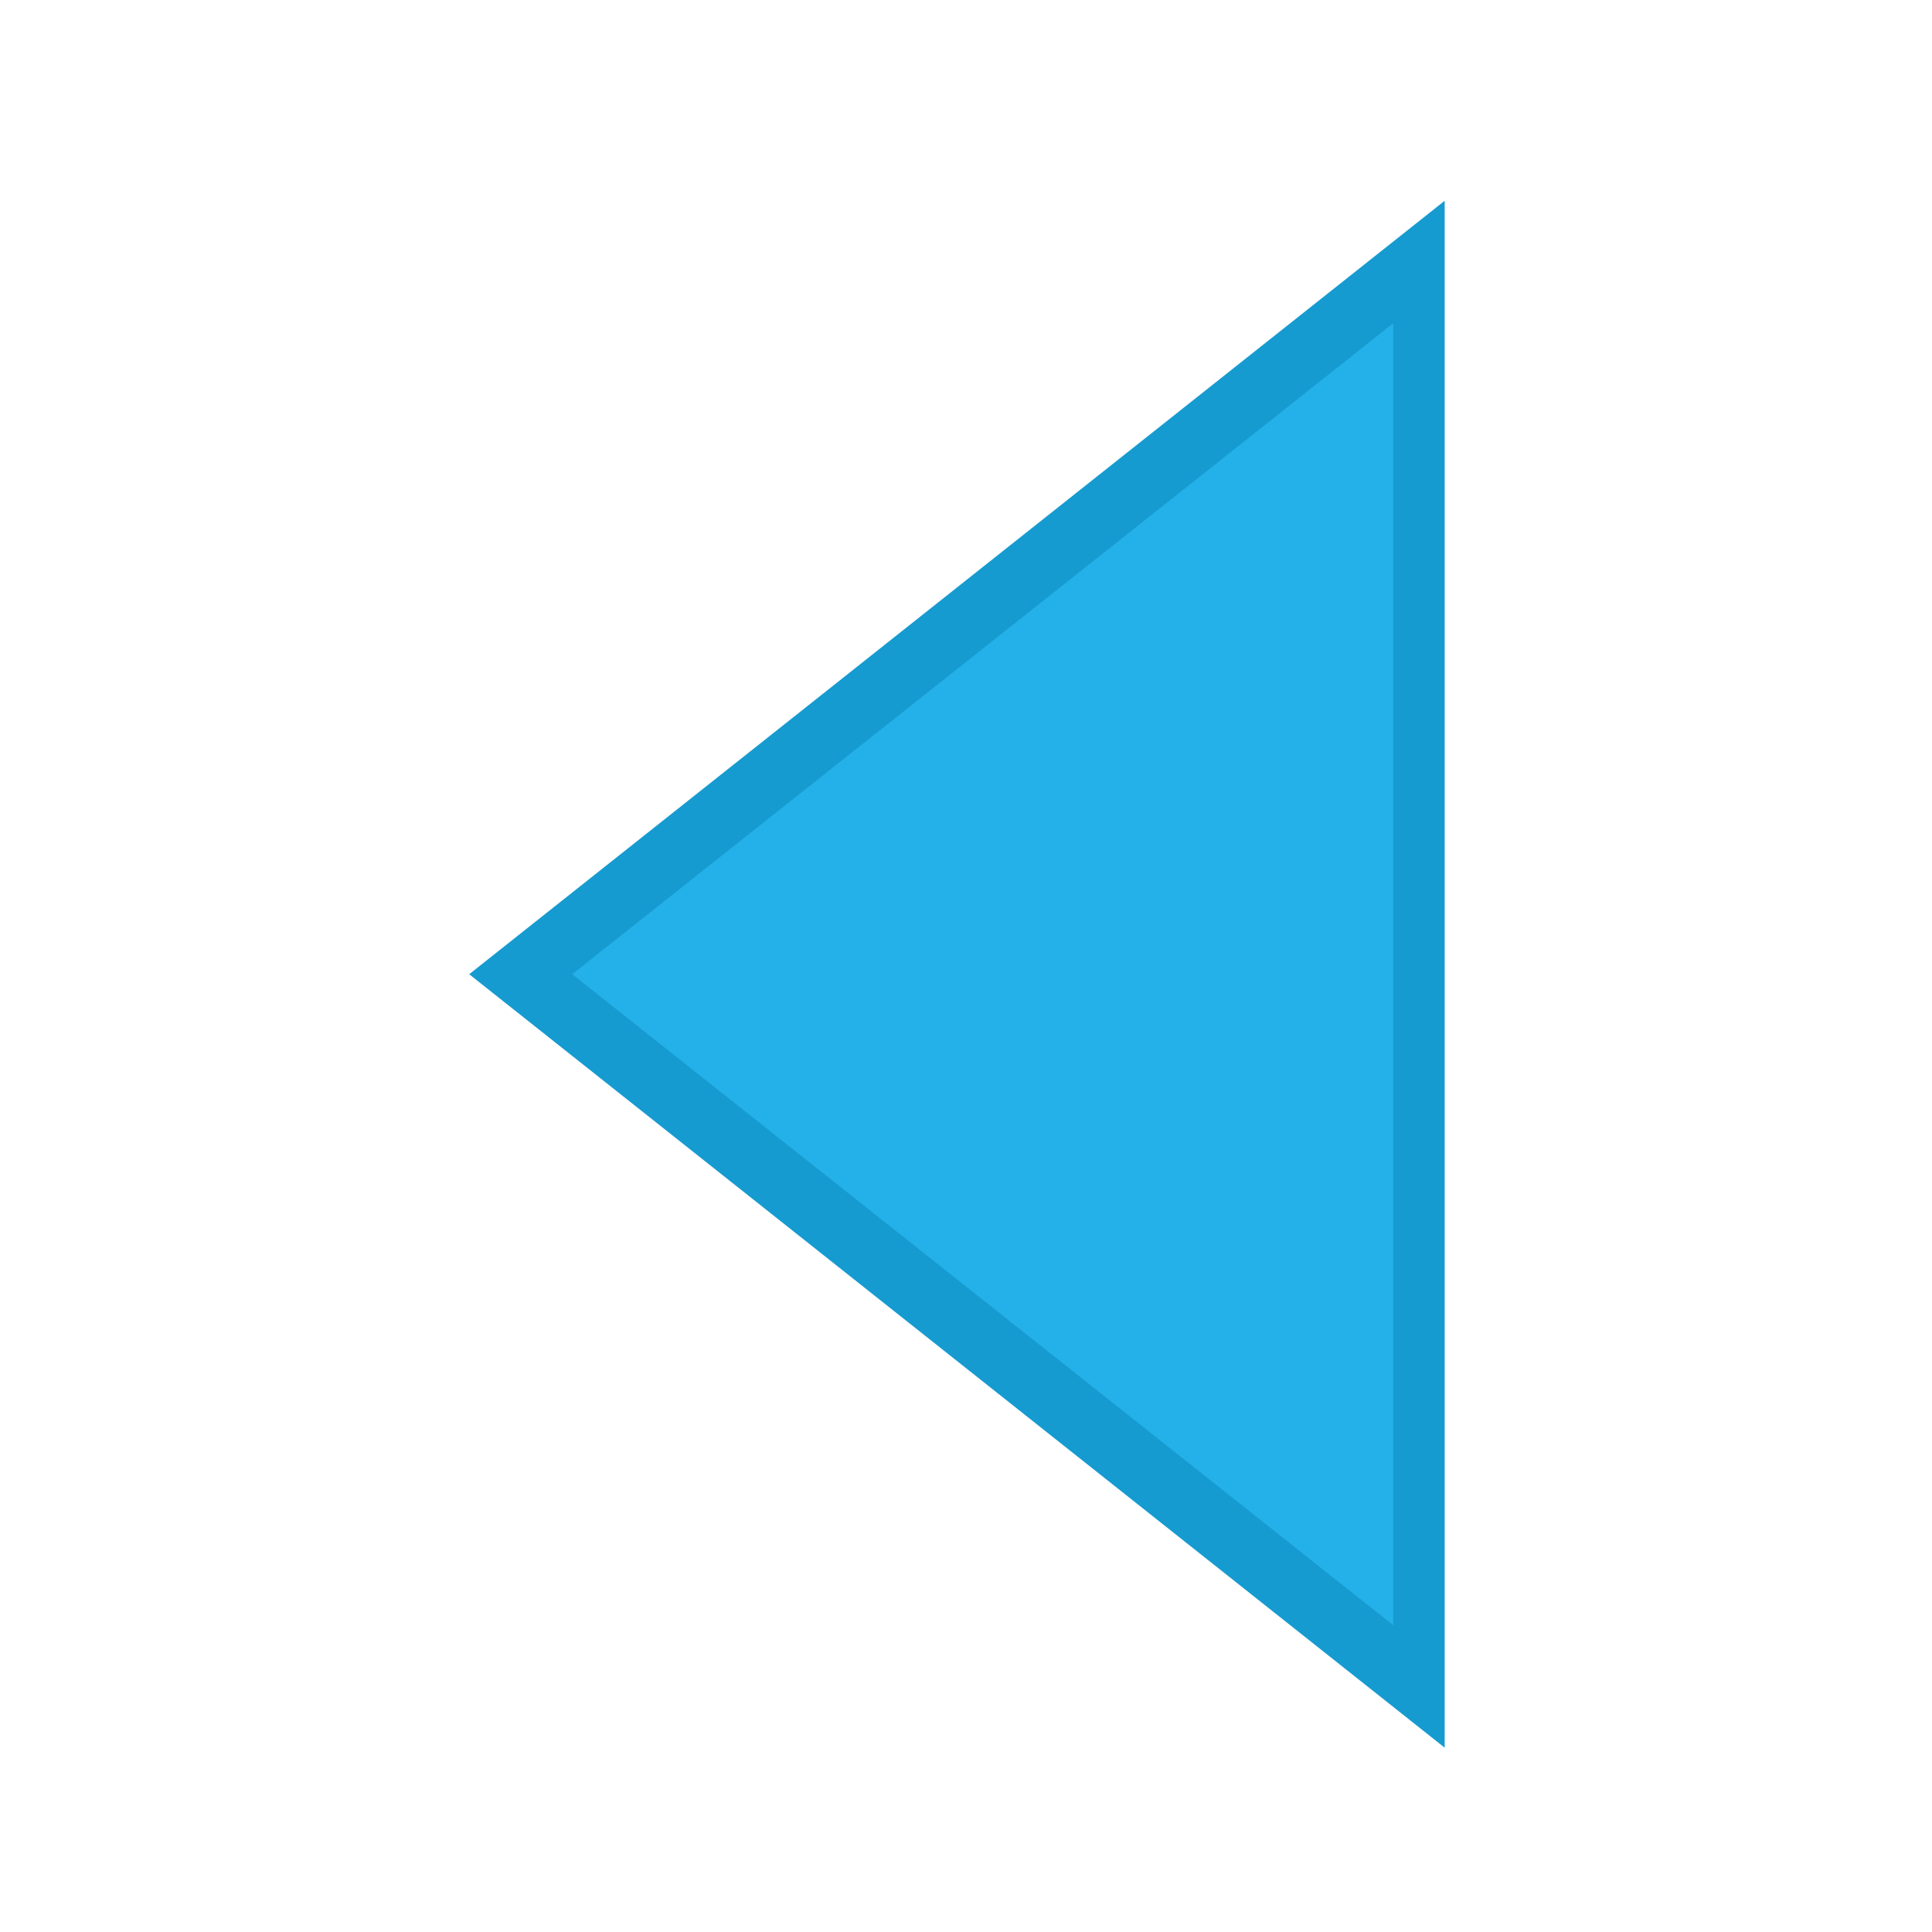
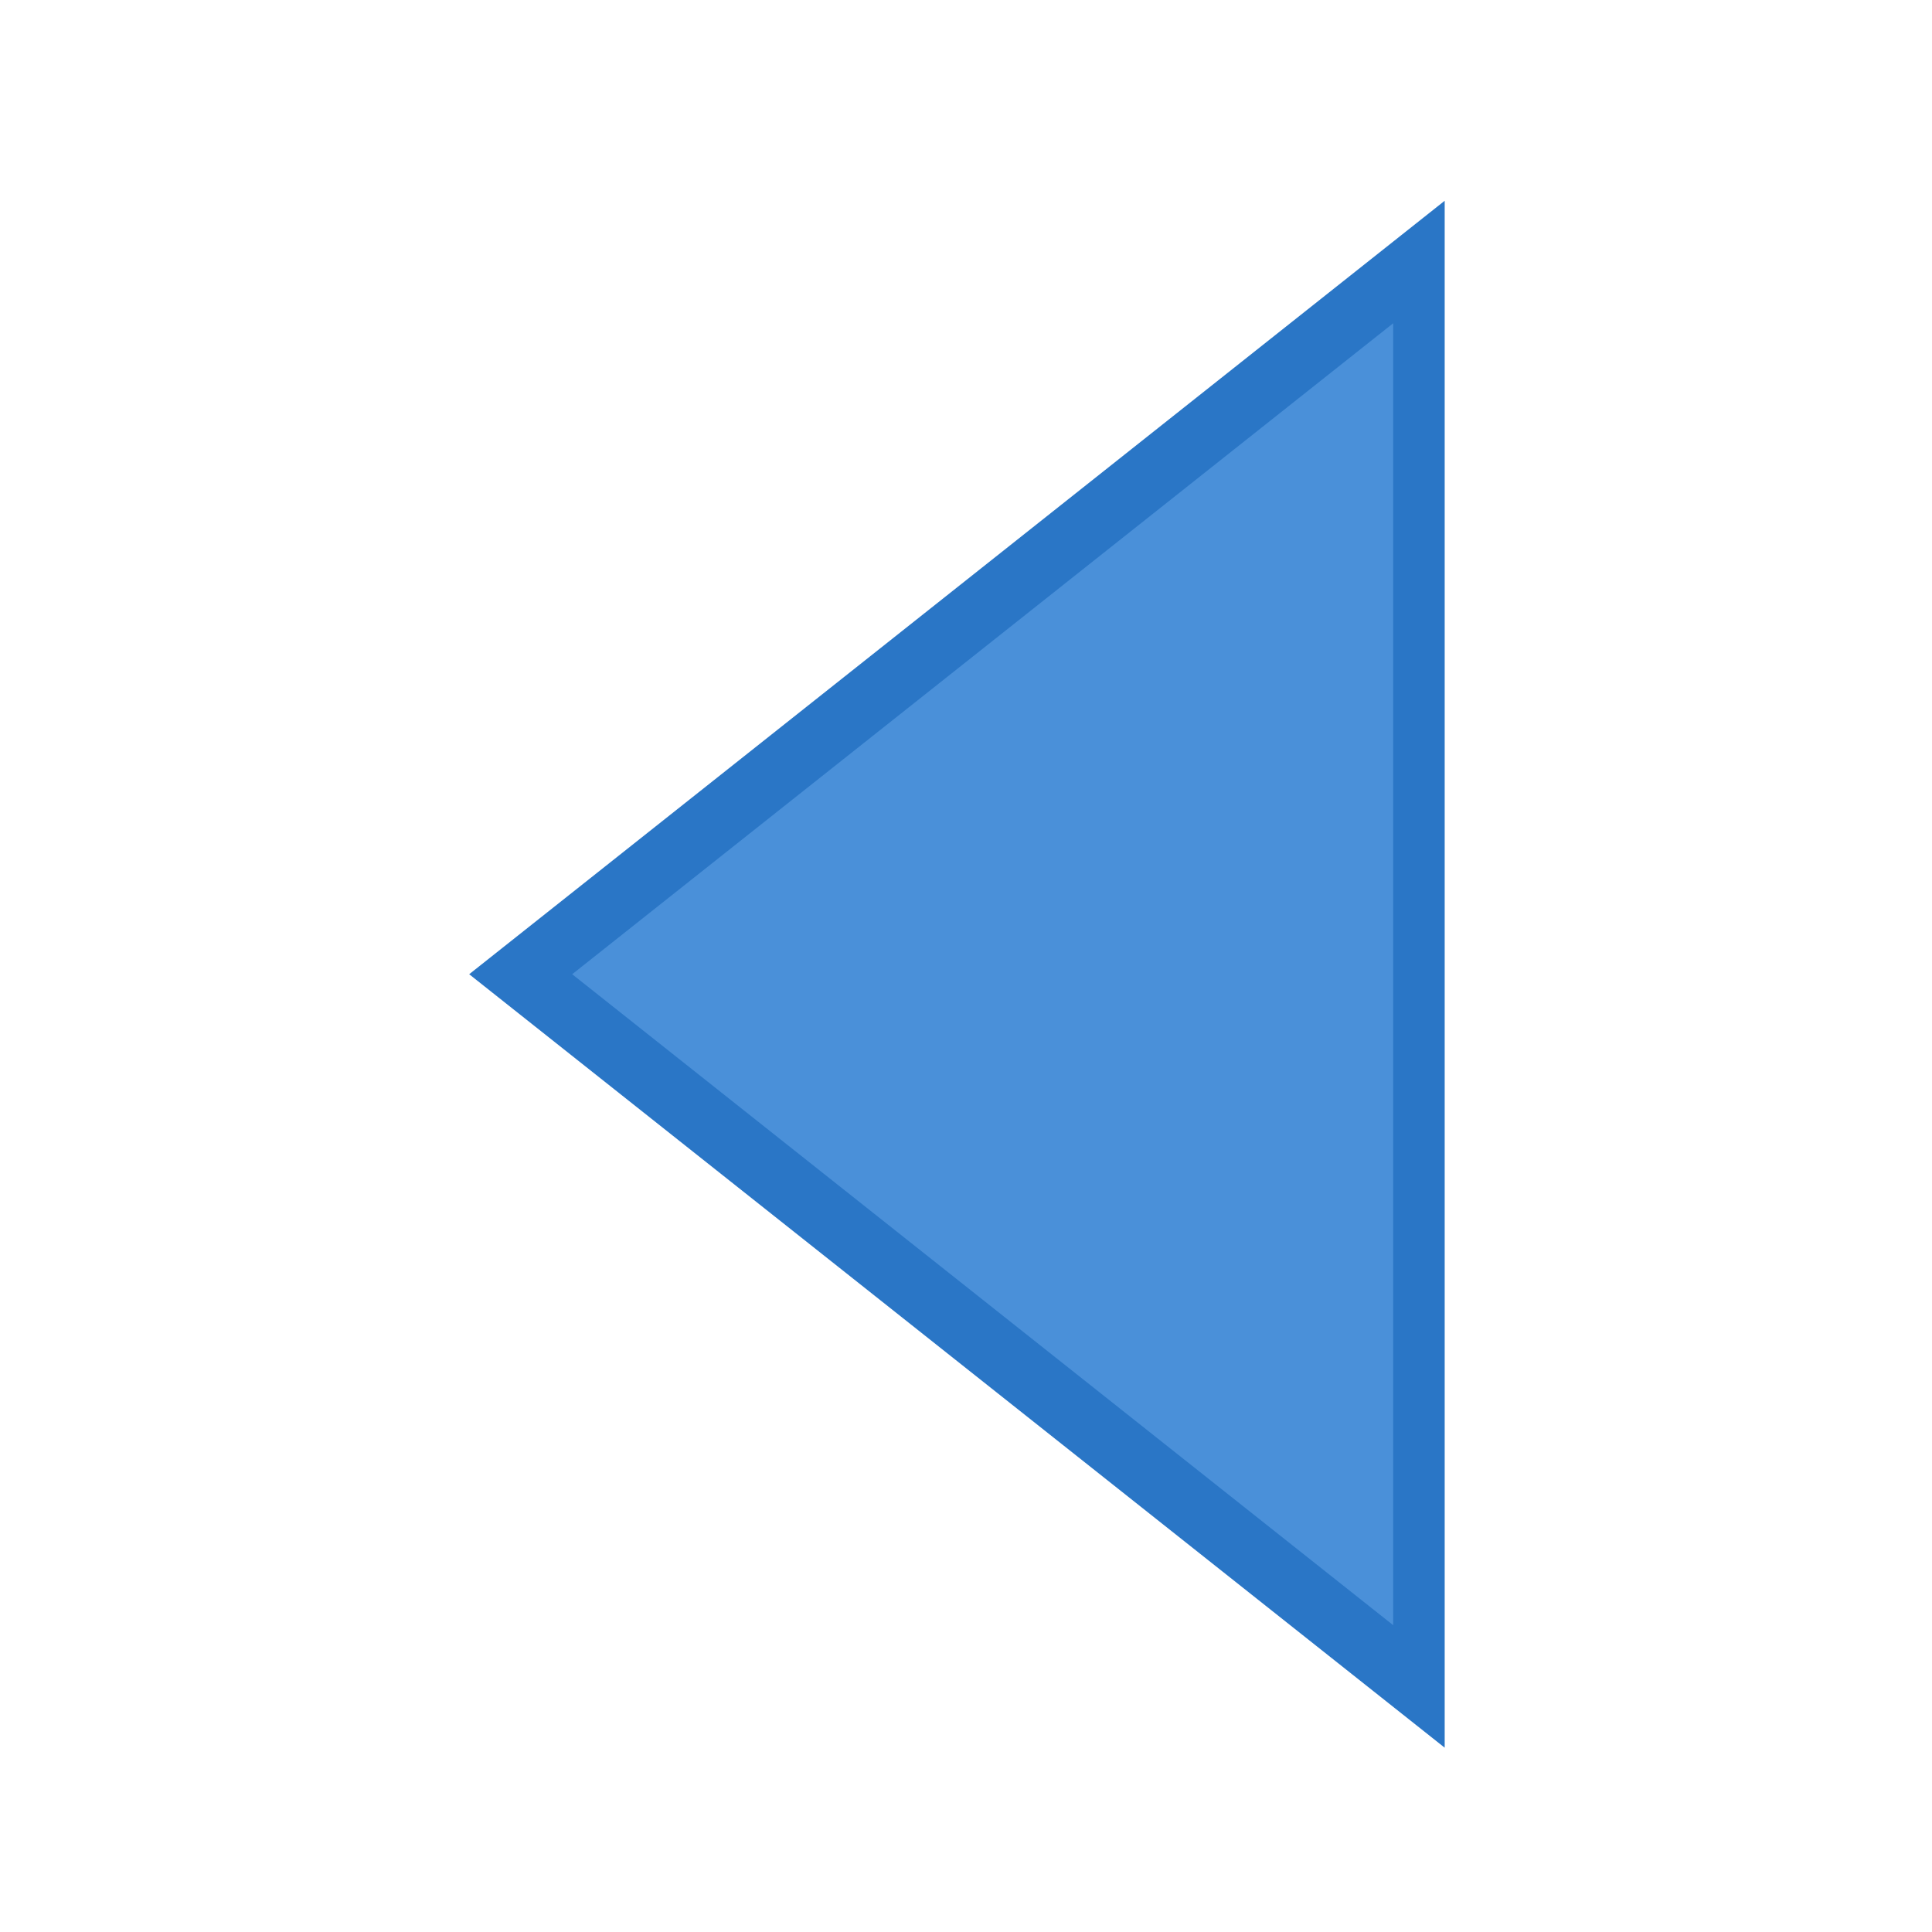
<svg xmlns="http://www.w3.org/2000/svg" width="16" height="16" id="svg2" version="1.1">
  <defs id="defs4" />
  <g id="layer1" transform="translate(0,-1036.362)">
-     <path style="fill:#24b0e8;fill-opacity:1;stroke:#169bd0;stroke-width:0.43;stroke-linecap:round;stroke-linejoin:miter;stroke-miterlimit:4;stroke-opacity:1;stroke-dasharray:none;display:inline" id="path18028" d="M 88.83,340 80.17,340 84.5,332.5 Z" transform="matrix(0,1.362171,0.9918625,0,-325.4822,929.3267)" />
+     <path style="fill:#4a90d9;fill-opacity:1;stroke:#2a76c6;stroke-width:0.43;stroke-linecap:round;stroke-linejoin:miter;stroke-miterlimit:4;stroke-opacity:1;stroke-dasharray:none;display:inline" id="path18028" d="M 88.83,340 80.17,340 84.5,332.5 Z" transform="matrix(0,1.362171,0.9918625,0,-325.4822,929.3267)" />
  </g>
</svg>
